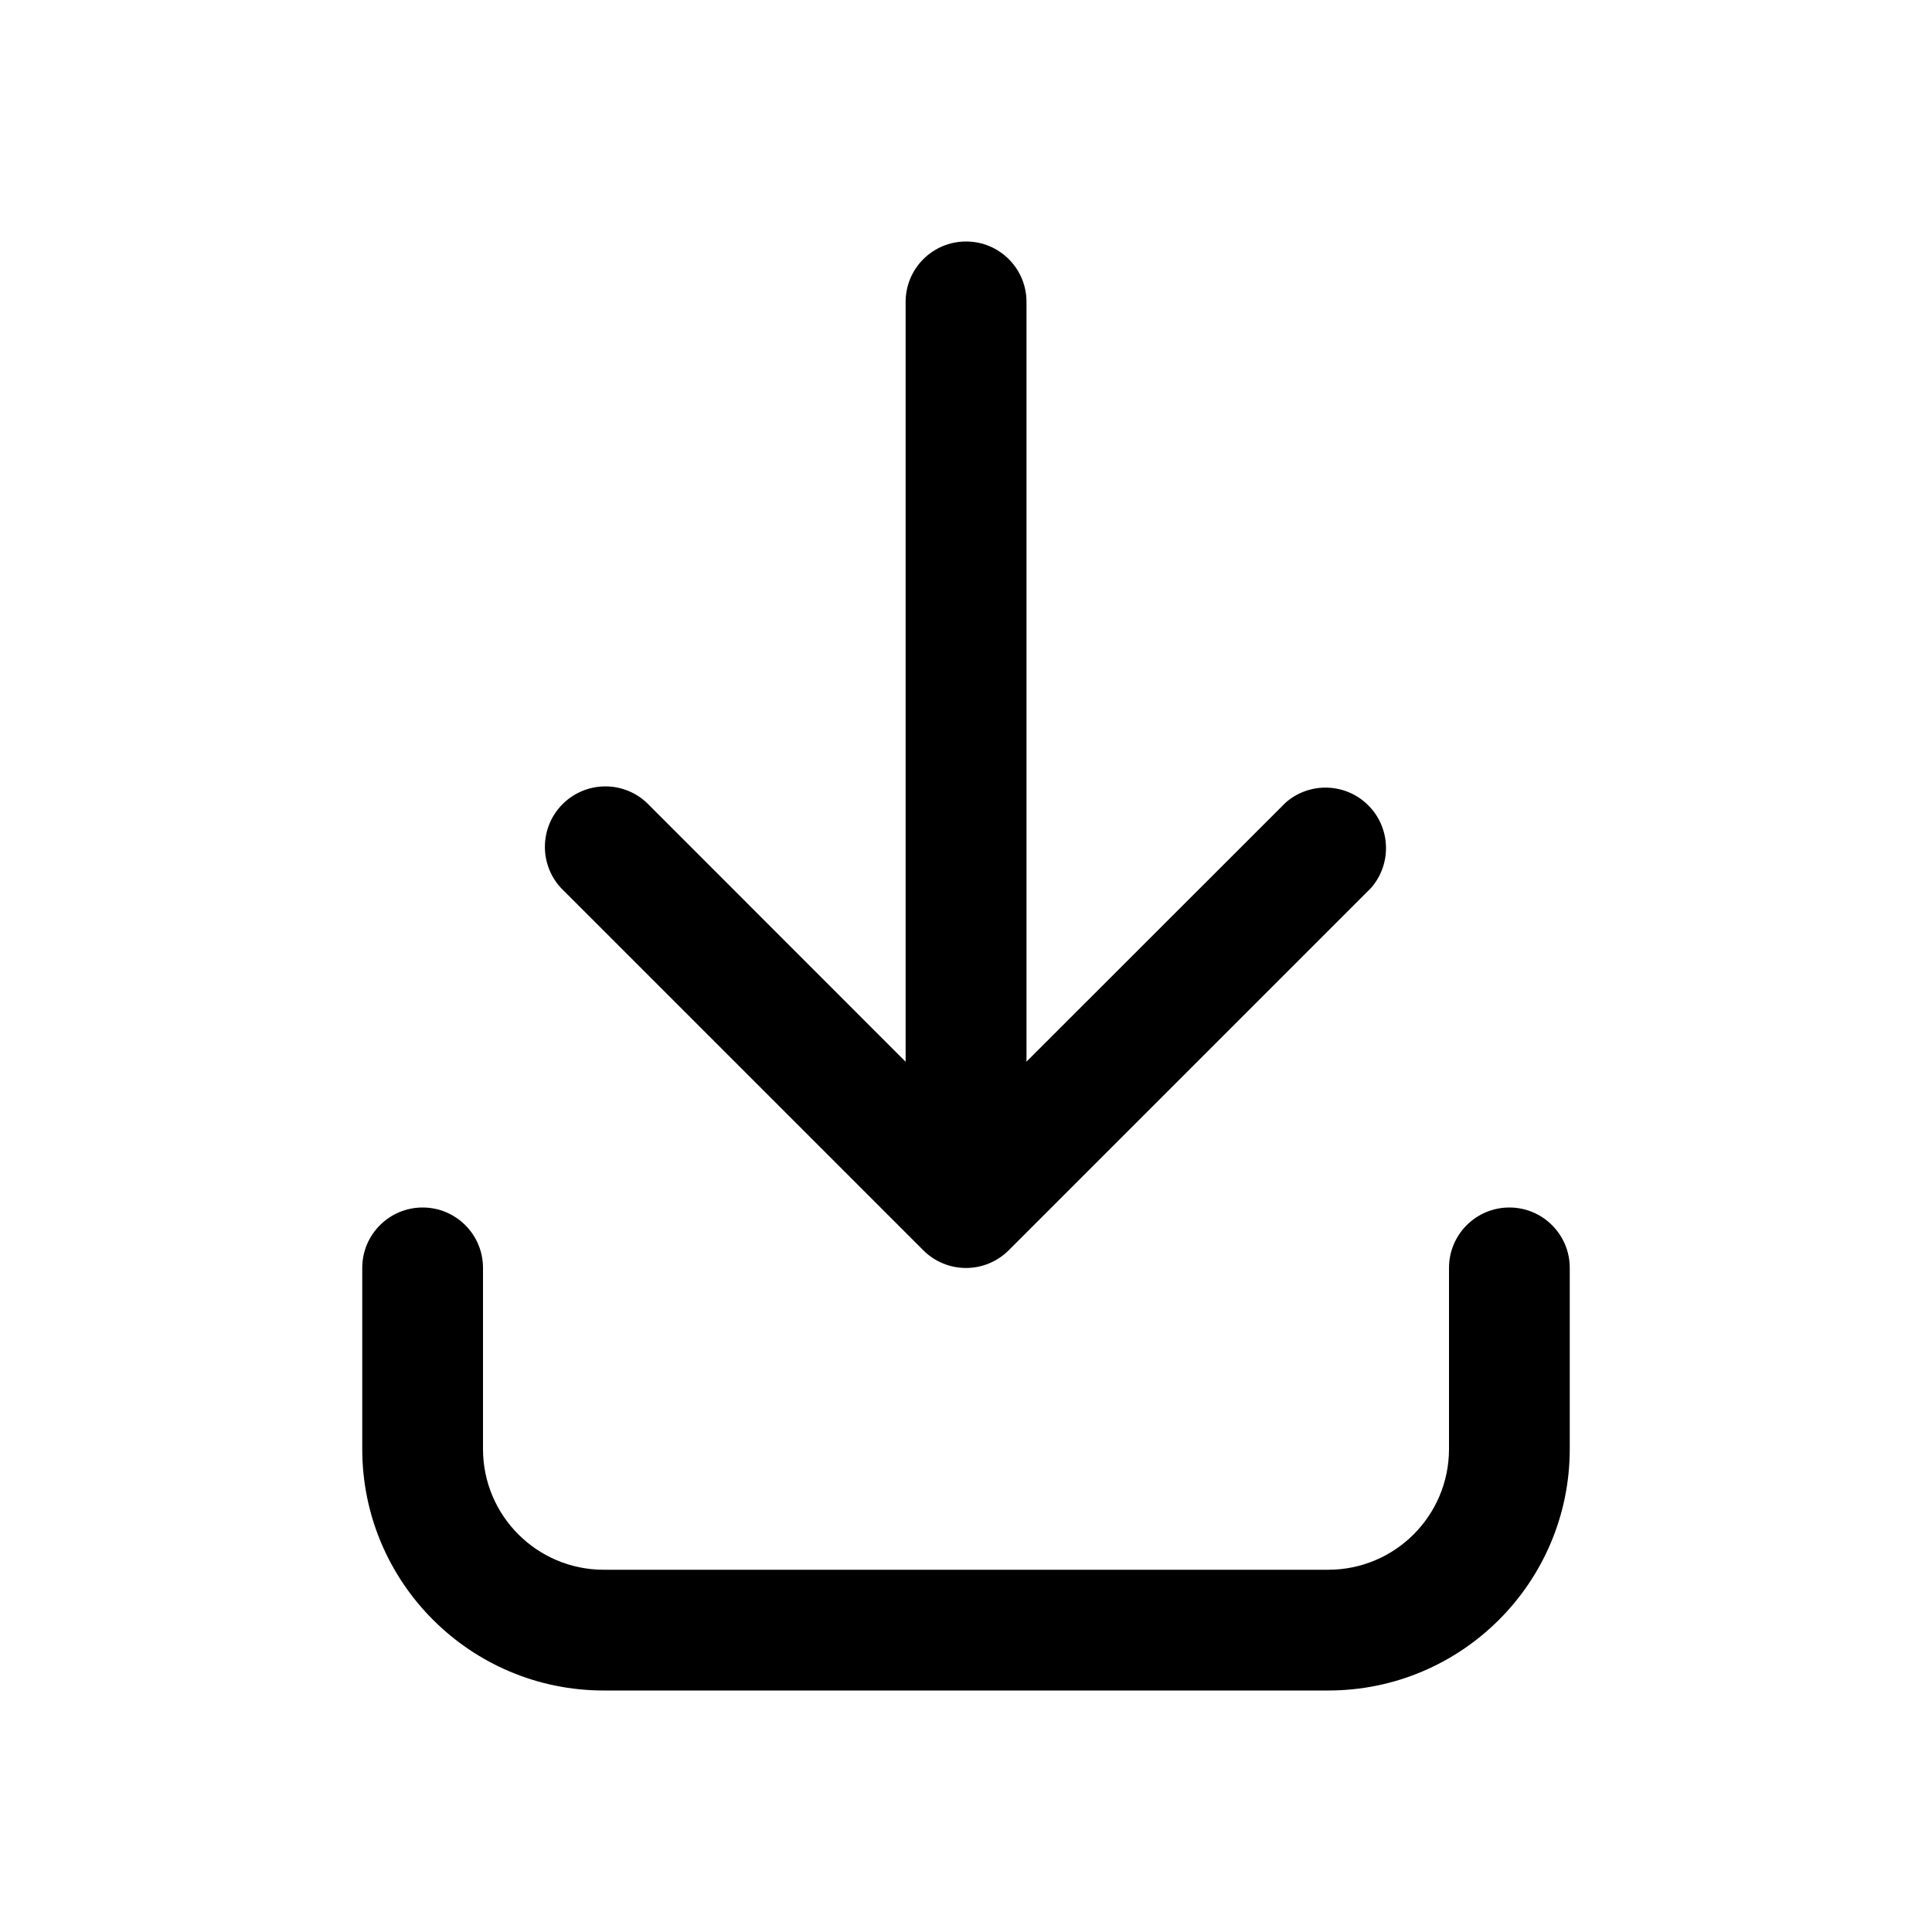
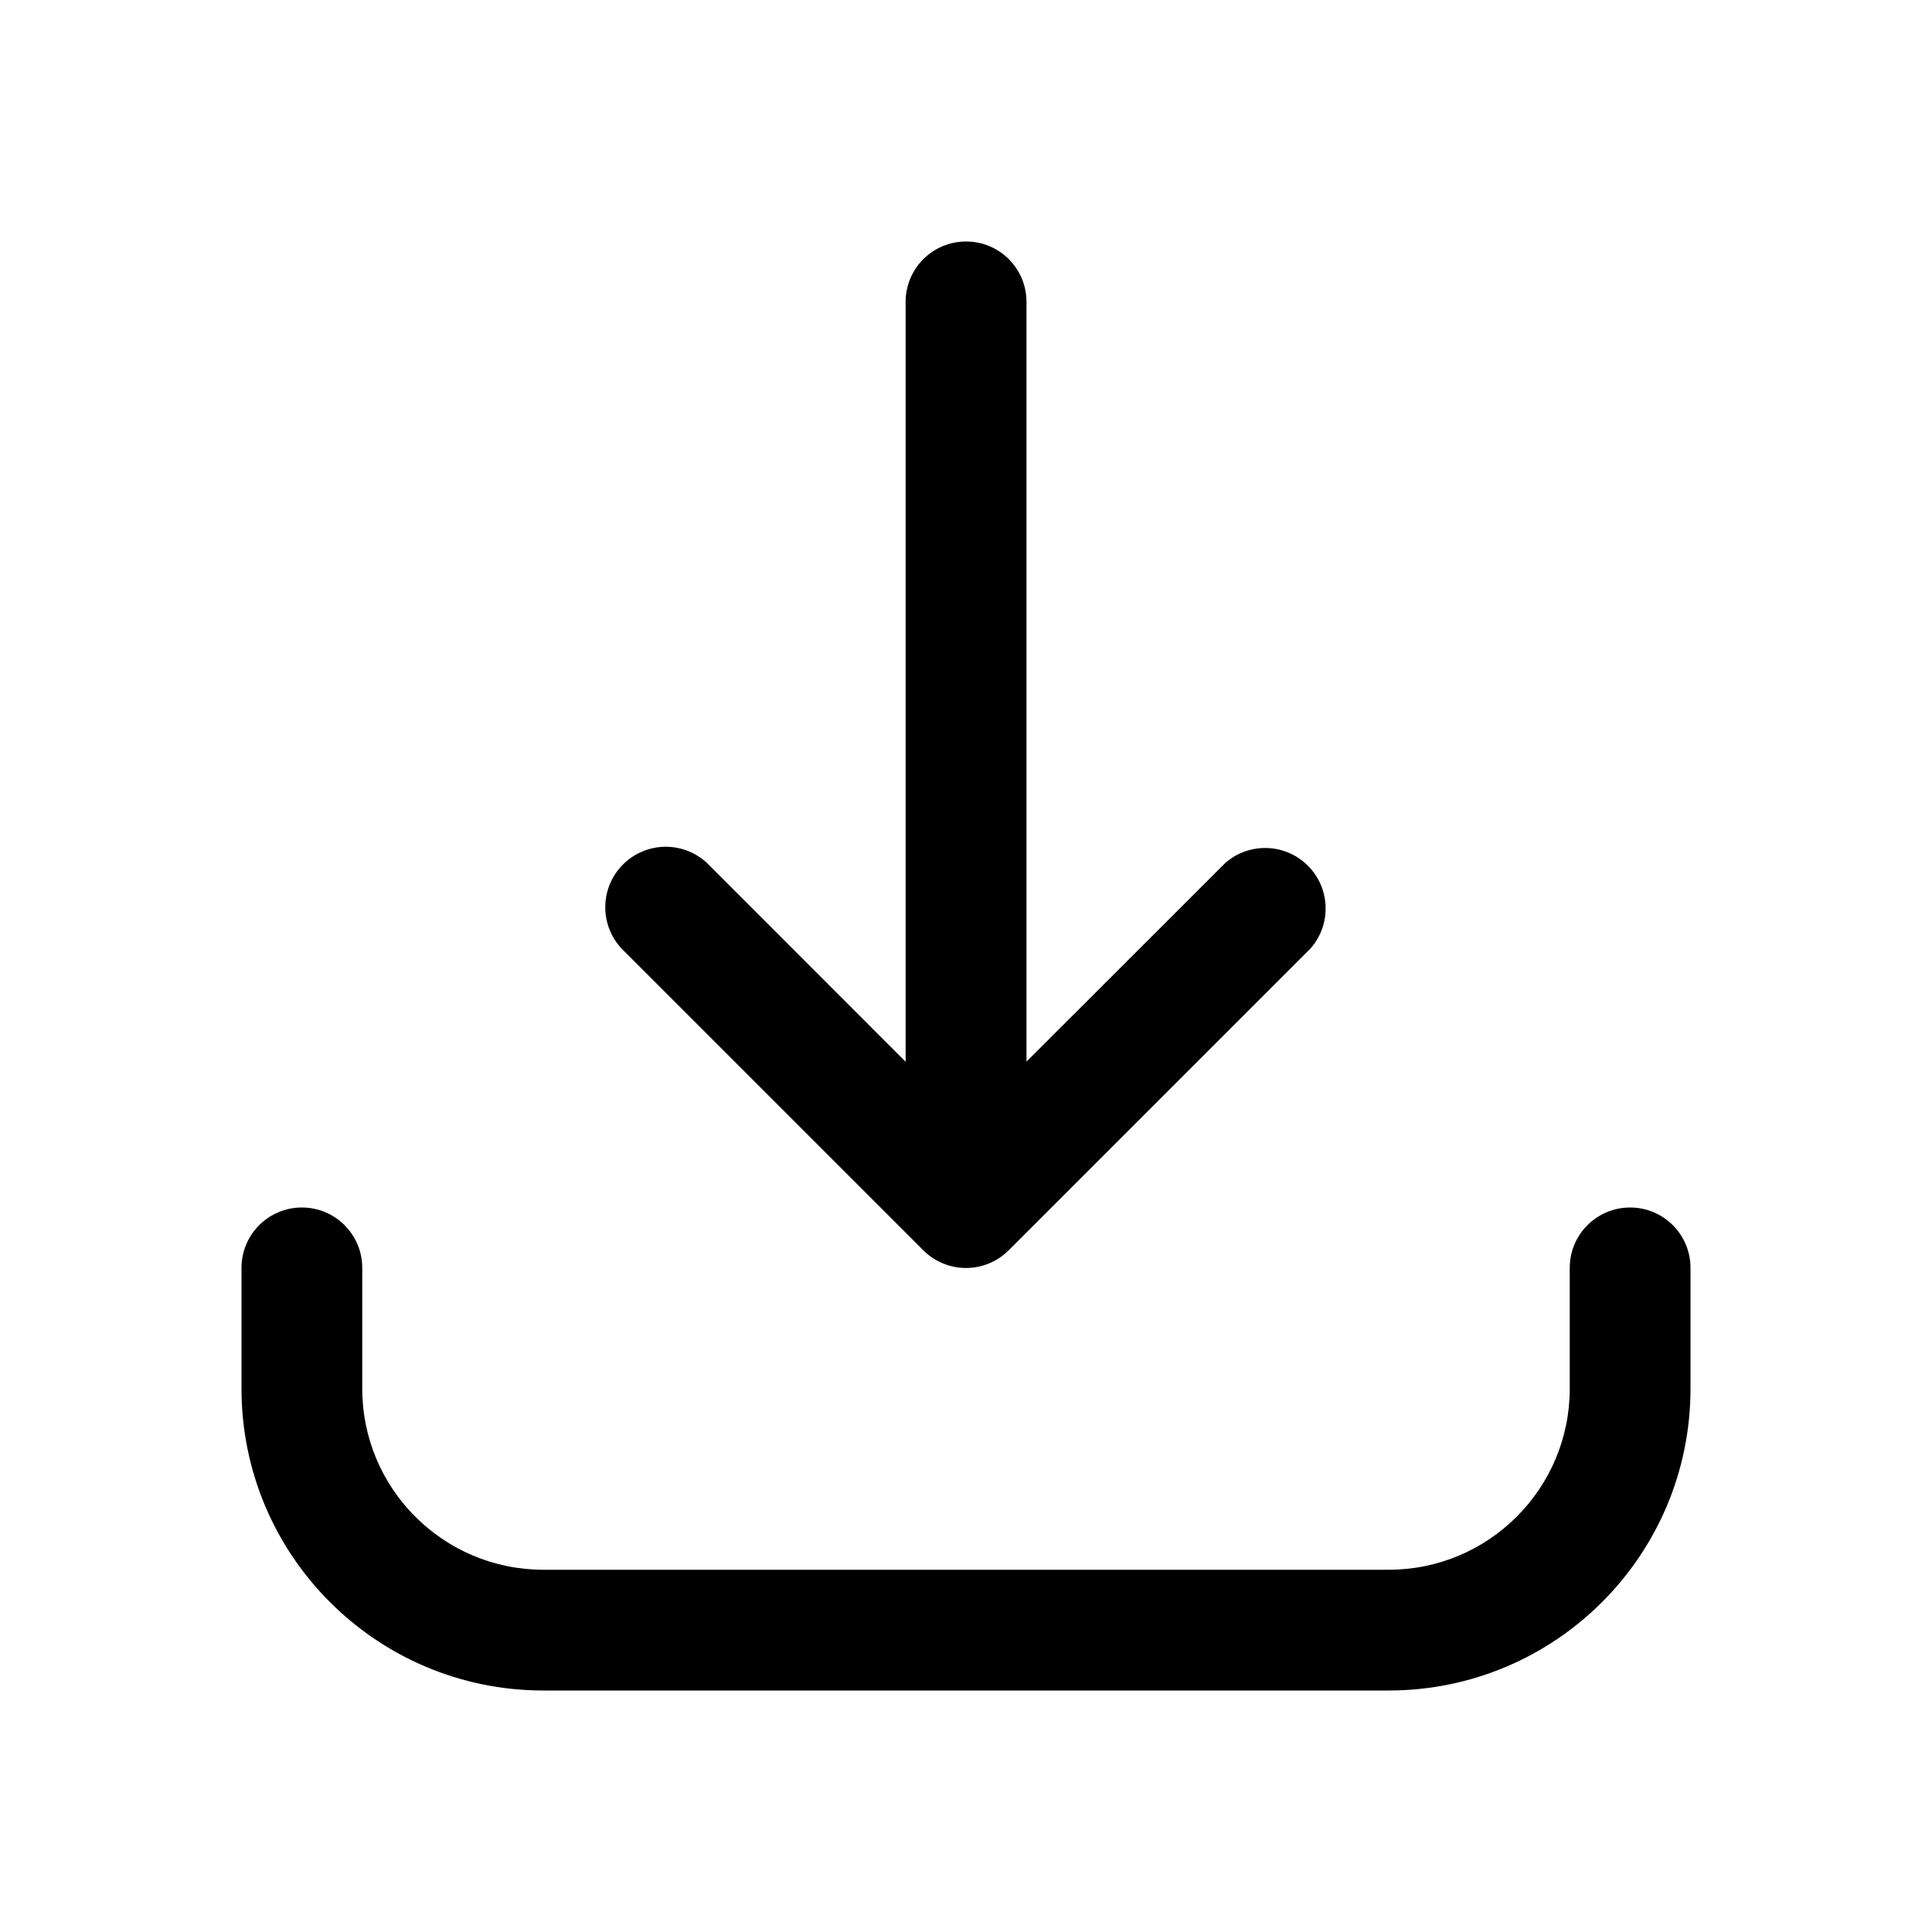
<svg xmlns="http://www.w3.org/2000/svg" width="16" height="16" fill="none" viewBox="0 0 16 16">
-   <path fill="currentColor" d="M12.5 10a.5.5 0 0 1 .5.5V12a2 2 0 0 1-2 2H5a2 2 0 0 1-2-2v-1.5a.5.5 0 1 1 1 0V12a1 1 0 0 0 1 1h6a1 1 0 0 0 1-1v-1.5a.5.5 0 0 1 .5-.5M8.001 2a.5.5 0 0 1 .5.5v6.292l2.146-2.145a.501.501 0 0 1 .707.707l-3 3a.5.5 0 0 1-.708 0l-3-3a.501.501 0 0 1 .708-.708L7.5 8.793V2.5A.5.5 0 0 1 8 2" />
+   <path fill="currentColor" d="M13.5 10a.5.5 0 0 1 .5.5v1a2.5 2.5 0 0 1-2.5 2.5h-7A2.5 2.5 0 0 1 2 11.5v-1a.5.5 0 1 1 1 0v1A1.5 1.5 0 0 0 4.5 13h7a1.5 1.5 0 0 0 1.5-1.5v-1a.5.5 0 0 1 .5-.5M8.001 2a.5.5 0 0 1 .5.5v6.292l1.646-1.645a.501.501 0 0 1 .707.707l-2.5 2.5a.5.5 0 0 1-.708 0l-2.5-2.5a.501.501 0 0 1 .708-.708L7.5 8.793V2.5A.5.5 0 0 1 8 2" />
</svg>
